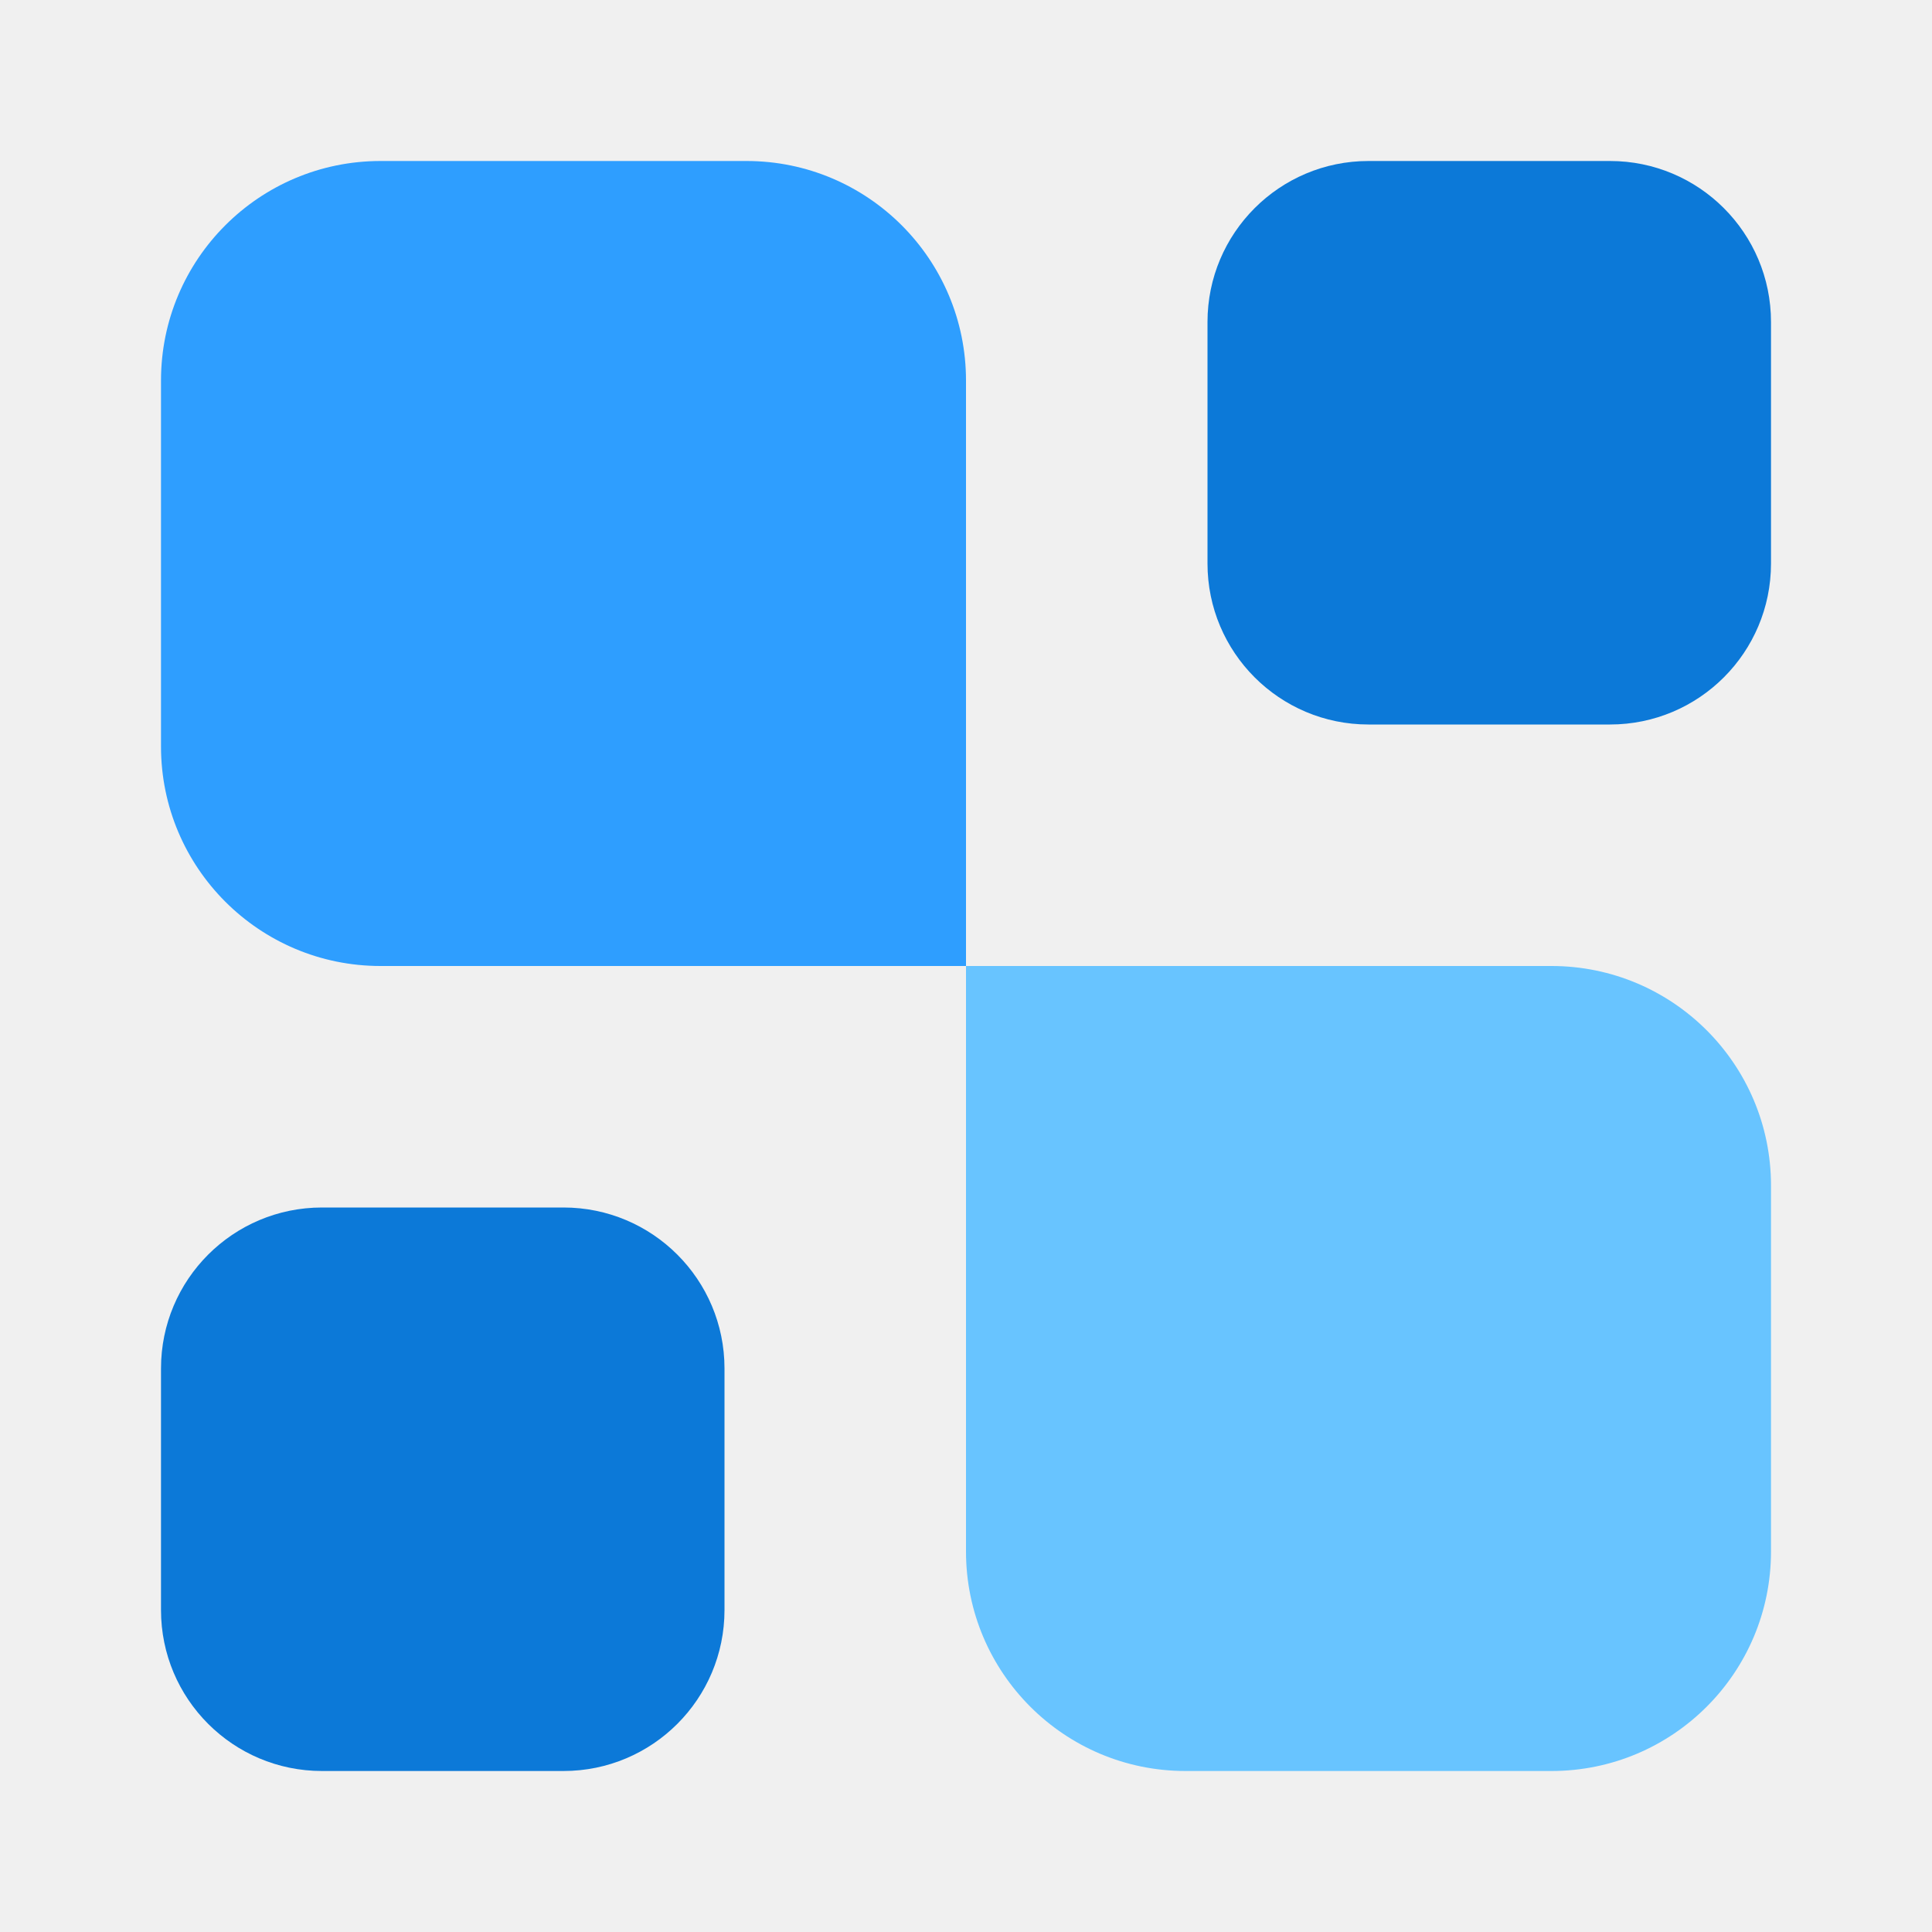
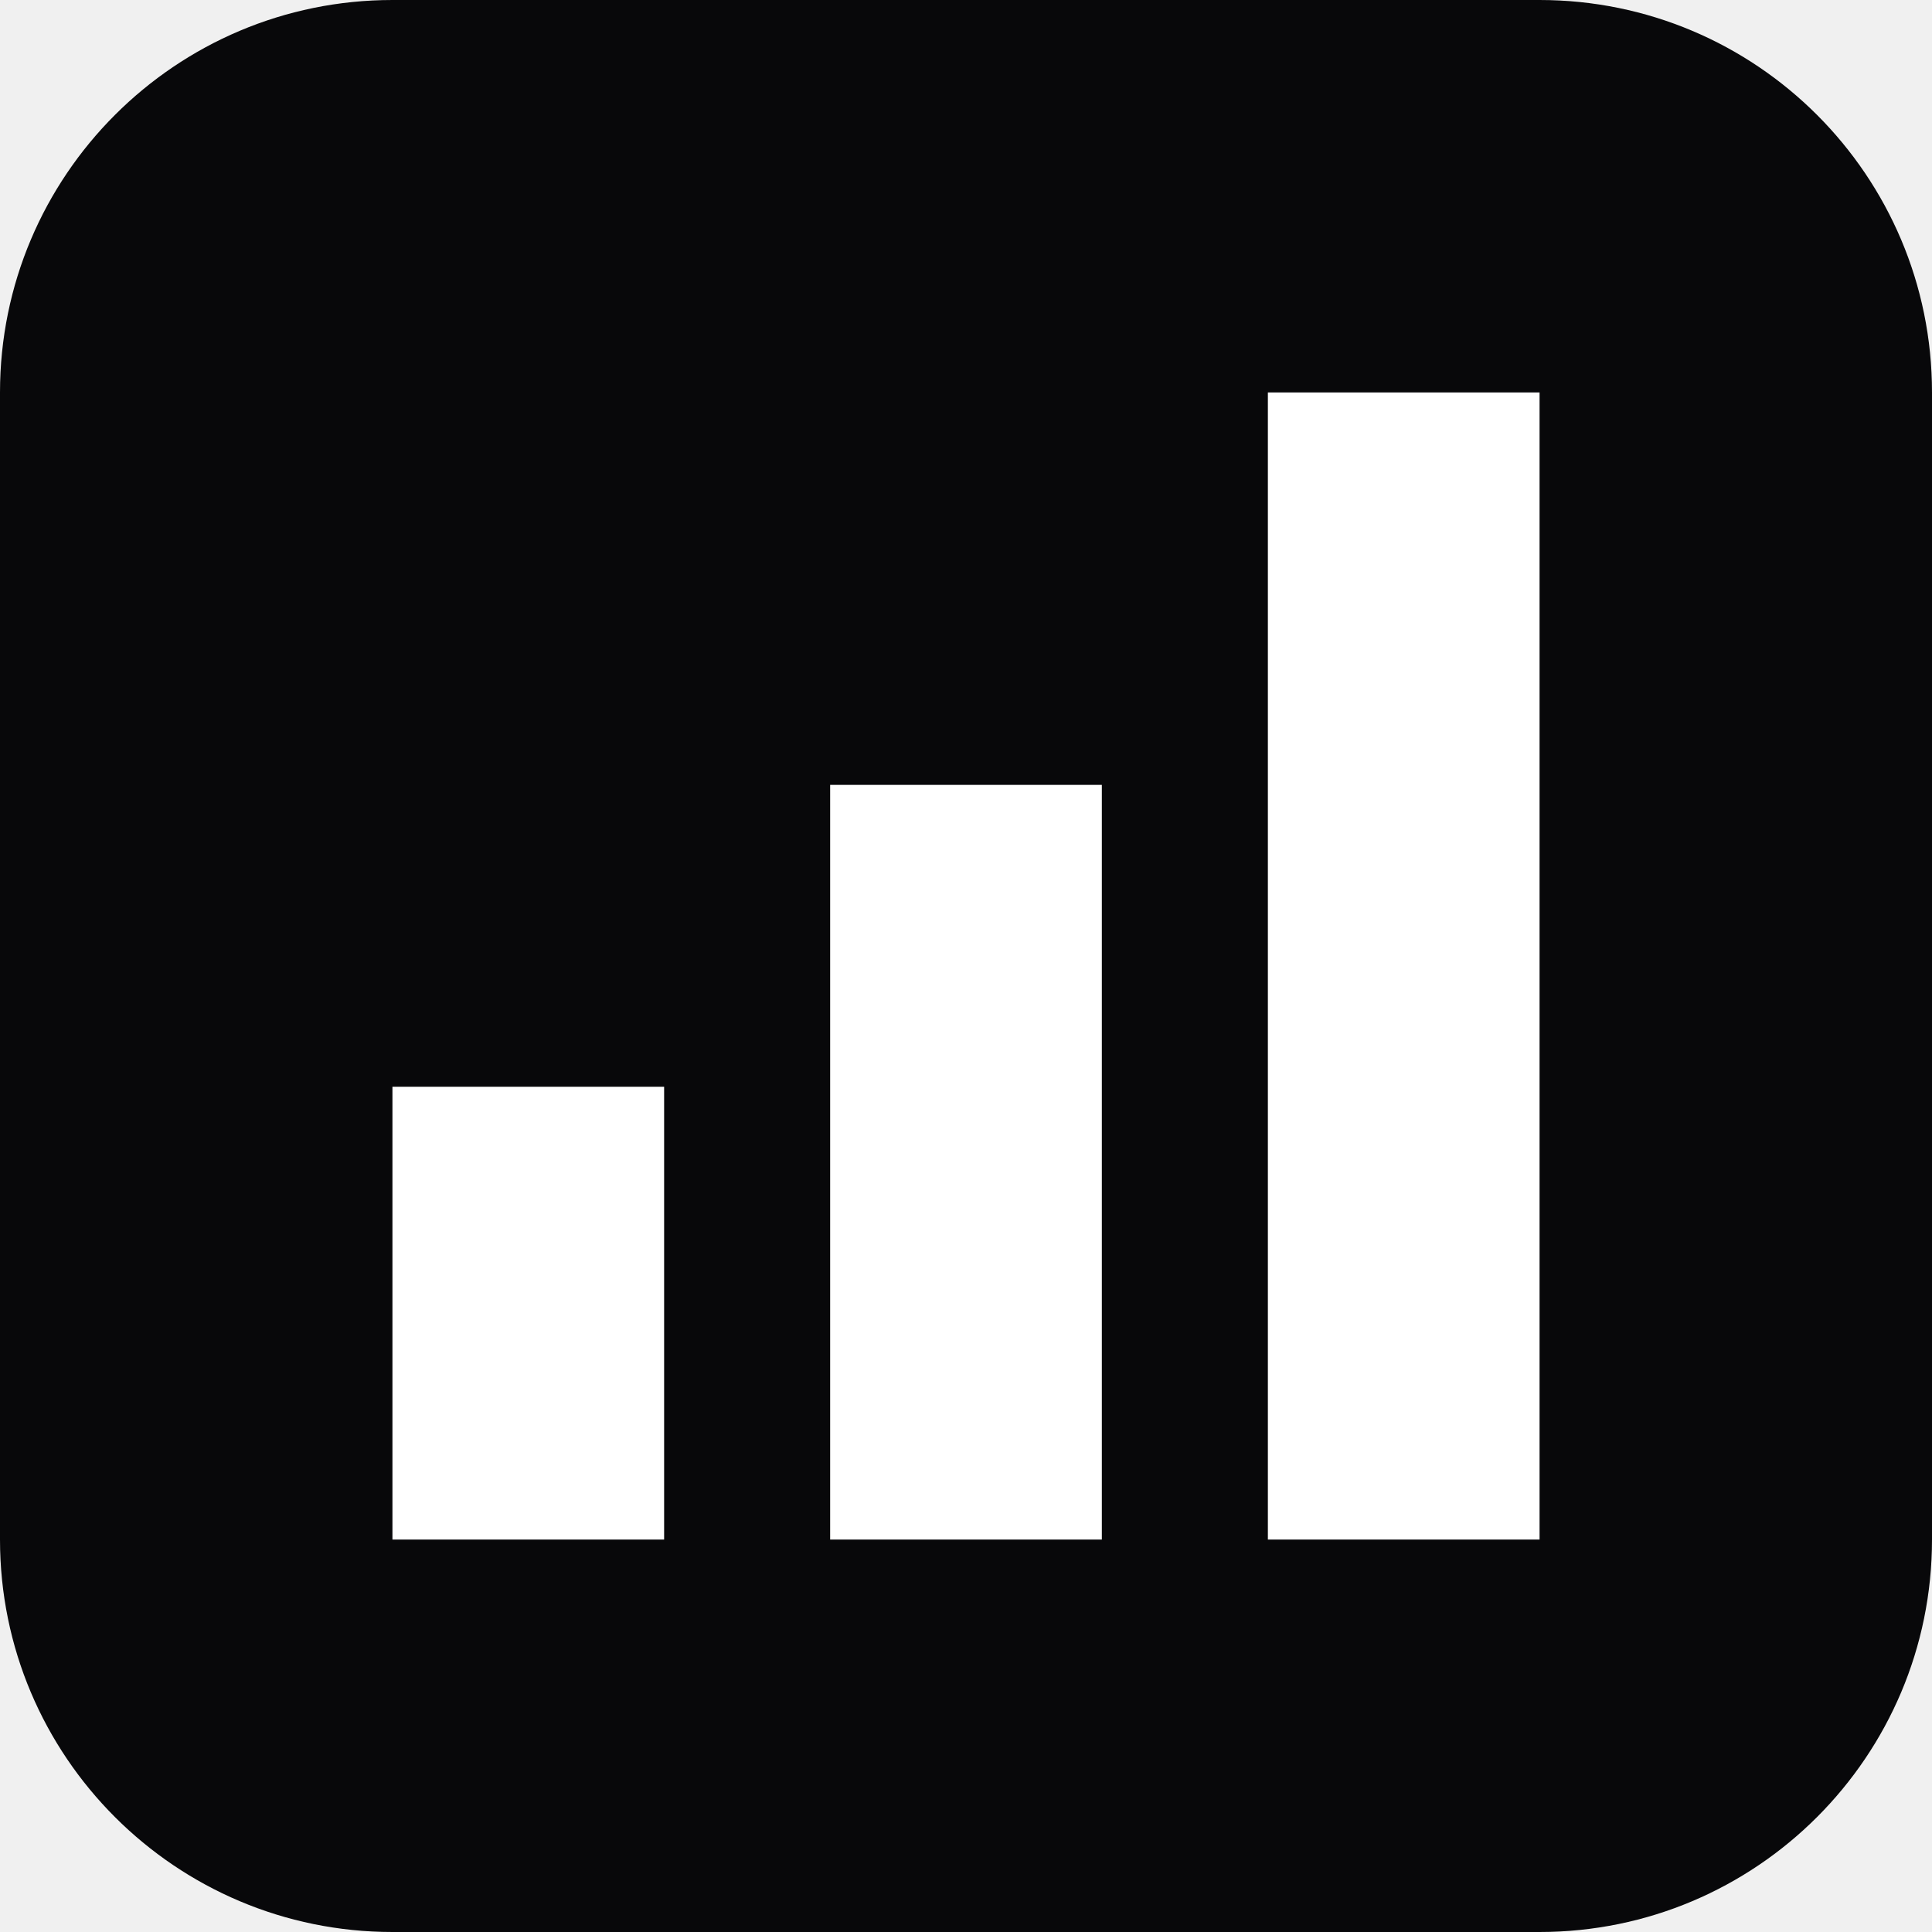
- <svg xmlns="http://www.w3.org/2000/svg" width="24" height="24" viewBox="0 0 24 24" fill="none">
-   <path d="M22 19.273C22 20.779 20.779 22 19.273 22H14.727C13.221 22 12 20.779 12 19.273V12H19.273C20.779 12 22 13.221 22 14.727V19.273Z" fill="#68C4FF" />
-   <path d="M20 2C21.105 2 22 2.895 22 4V7C22 8.105 21.105 9 20 9H17C15.895 9 15 8.105 15 7V4C15 2.895 15.895 2 17 2H20Z" fill="#0C79D8" />
-   <path d="M7 15C8.105 15 9 15.895 9 17V20C9 21.105 8.105 22 7 22H4C2.895 22 2 21.105 2 20V17C2 15.895 2.895 15 4 15H7Z" fill="#0C79D8" />
-   <path d="M12 12H4.727C3.221 12 2 10.779 2 9.273V4.727C2 3.221 3.221 2 4.727 2H9.273C10.779 2 12 3.221 12 4.727V12Z" fill="#2E9EFF" />
+ <svg xmlns="http://www.w3.org/2000/svg" viewBox="0 0 32 32" width="32" height="32">
+   <style>
+     .ink { fill: #08080a; }
+     .page { fill: #ffffff; }
+     @media (prefers-color-scheme: dark) {
+       .ink { fill: #fafafa; }
+       .page { fill: #000000; }
+     }
+   </style>
+   <rect class="ink" width="32" height="32" rx="6.5" />
+   <g class="page">
+     <rect x="6.5" y="18" width="4.5" height="7.5" />
+     <rect x="13.75" y="13" width="4.5" height="12.5" />
+     <rect x="21" y="6.5" width="4.5" height="19" />
+   </g>
</svg>
